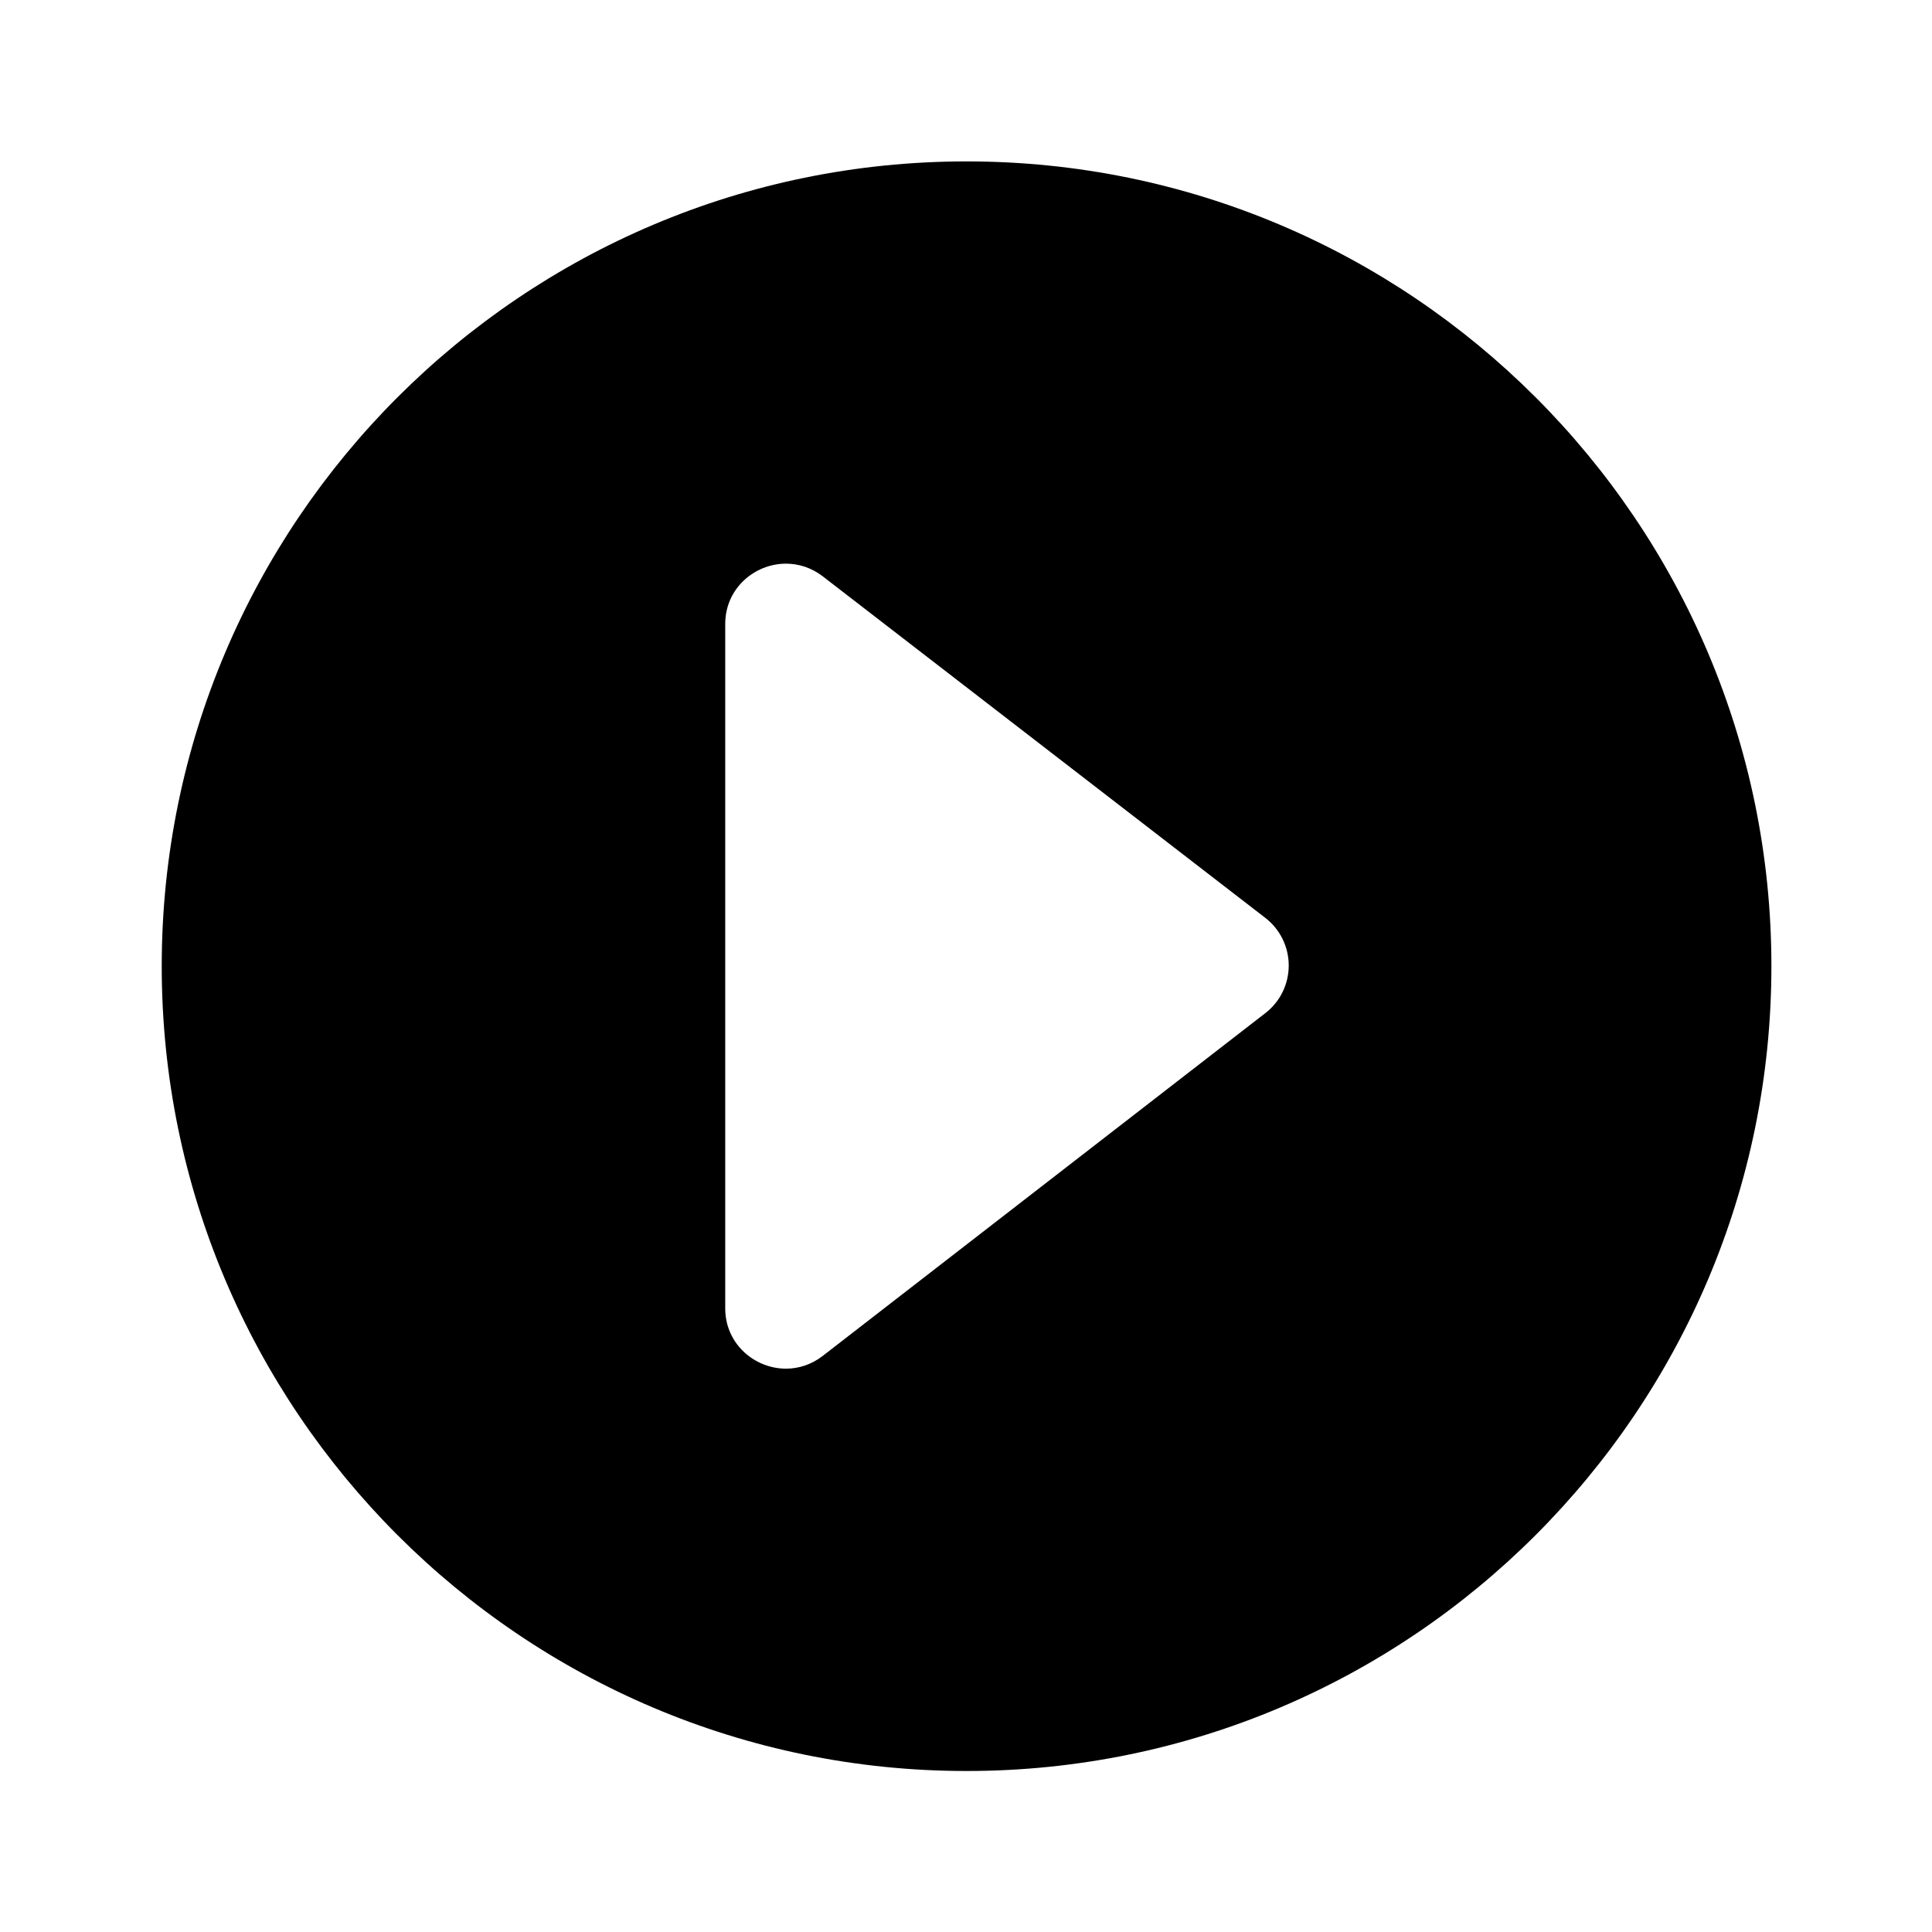
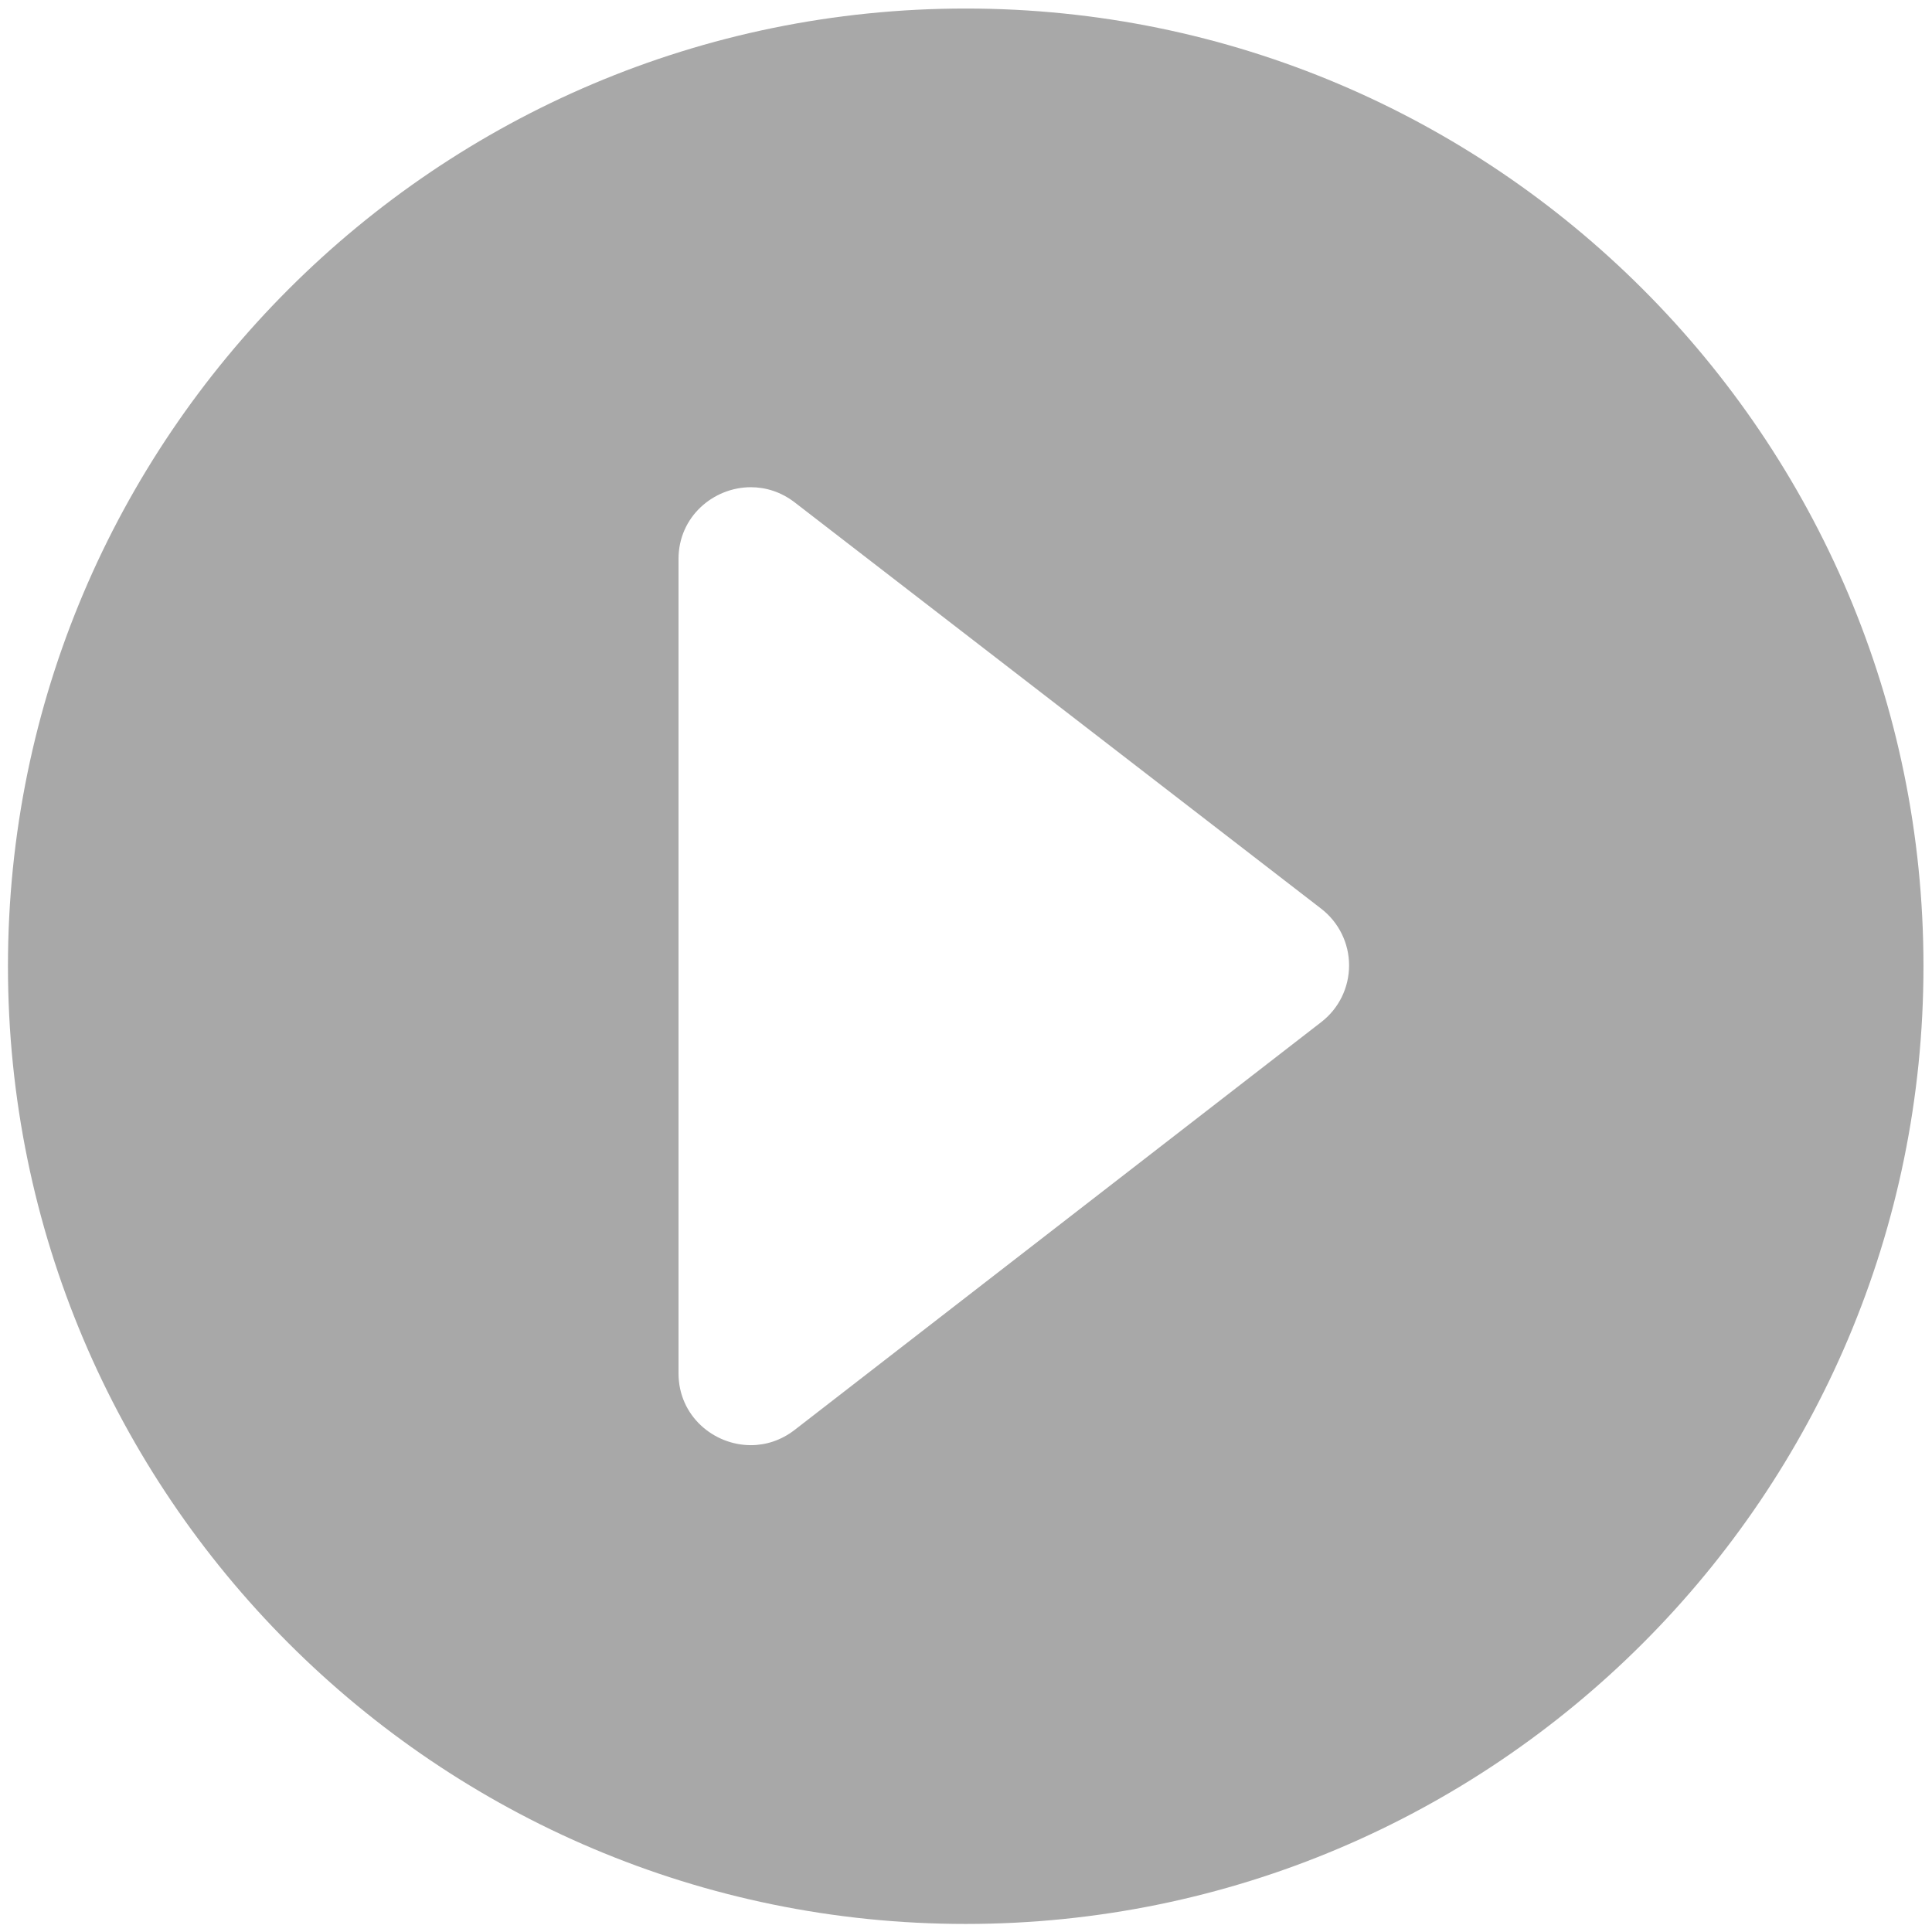
- <svg xmlns="http://www.w3.org/2000/svg" clip-rule="evenodd" fill-rule="evenodd" stroke-linejoin="round" stroke-miterlimit="2" viewBox="0 0 24 24">
-   <path d="m2.009 12.002c0-5.517 4.48-9.997 9.998-9.997s9.998 4.48 9.998 9.997c0 5.518-4.48 9.998-9.998 9.998s-9.998-4.48-9.998-9.998zm8.211-4.843c-.141-.108-.3-.157-.456-.157-.389 0-.755.306-.755.749v8.501c0 .445.367.75.755.75.157 0 .316-.05.457-.159 1.554-1.203 4.199-3.252 5.498-4.258.184-.142.29-.36.29-.592 0-.23-.107-.449-.291-.591z" fill-rule="nonzero" />
+ <svg xmlns="http://www.w3.org/2000/svg" version="1.1" width="24" height="24" viewBox="0 0 24 24" xml:space="preserve">
+   <defs>
+ </defs>
+   <rect x="0" y="0" width="100%" height="100%" fill="transparent" />
+   <g transform="matrix(Infinity NaN NaN Infinity 0 0)" id="45870b7f-74bc-4901-bb2c-1901d27dffce">
+ </g>
+   <g transform="matrix(1 0 0 1 12 12)" id="25e29f05-6503-479a-ba93-9327b3b34de4">
+     <rect style="stroke: none; stroke-width: 1; stroke-dasharray: none; stroke-linecap: butt; stroke-dashoffset: 0; stroke-linejoin: miter; stroke-miterlimit: 4; fill: rgb(255,255,255); fill-rule: nonzero; opacity: 1; visibility: hidden;" vector-effect="non-scaling-stroke" x="-12" y="-12" rx="0" ry="0" width="24" height="24" />
+   </g>
+   <g transform="matrix(1.19 0 0 1.19 12 12)">
+     <path style="stroke: rgb(0,0,0); stroke-width: 0; stroke-dasharray: none; stroke-linecap: butt; stroke-dashoffset: 0; stroke-linejoin: miter; stroke-miterlimit: 4; fill: rgb(168,168,168); fill-rule: nonzero; opacity: 1;" vector-effect="non-scaling-stroke" transform=" translate(-12.01, -12)" d="M 2.009 12.002 C 2.009 6.485 6.489 2.005 12.007 2.005 C 17.525 2.005 22.005 6.485 22.005 12.002 C 22.005 17.52 17.525 22 12.007 22 C 6.489 22 2.009 17.52 2.009 12.002 z M 10.22 7.159 C 10.079 7.051 9.92 7.002 9.764 7.002 C 9.375 7.002 9.009 7.308 9.009 7.751 L 9.009 16.252 C 9.009 16.697 9.376 17.002 9.764 17.002 C 9.921 17.002 10.08 16.952 10.221 16.843 C 11.775 15.64 14.42 13.591 15.719 12.585 C 15.903 12.443 16.009 12.225 16.009 11.993 C 16.009 11.763 15.902 11.544 15.718 11.402 z" stroke-linecap="round" />
+   </g>
</svg>
